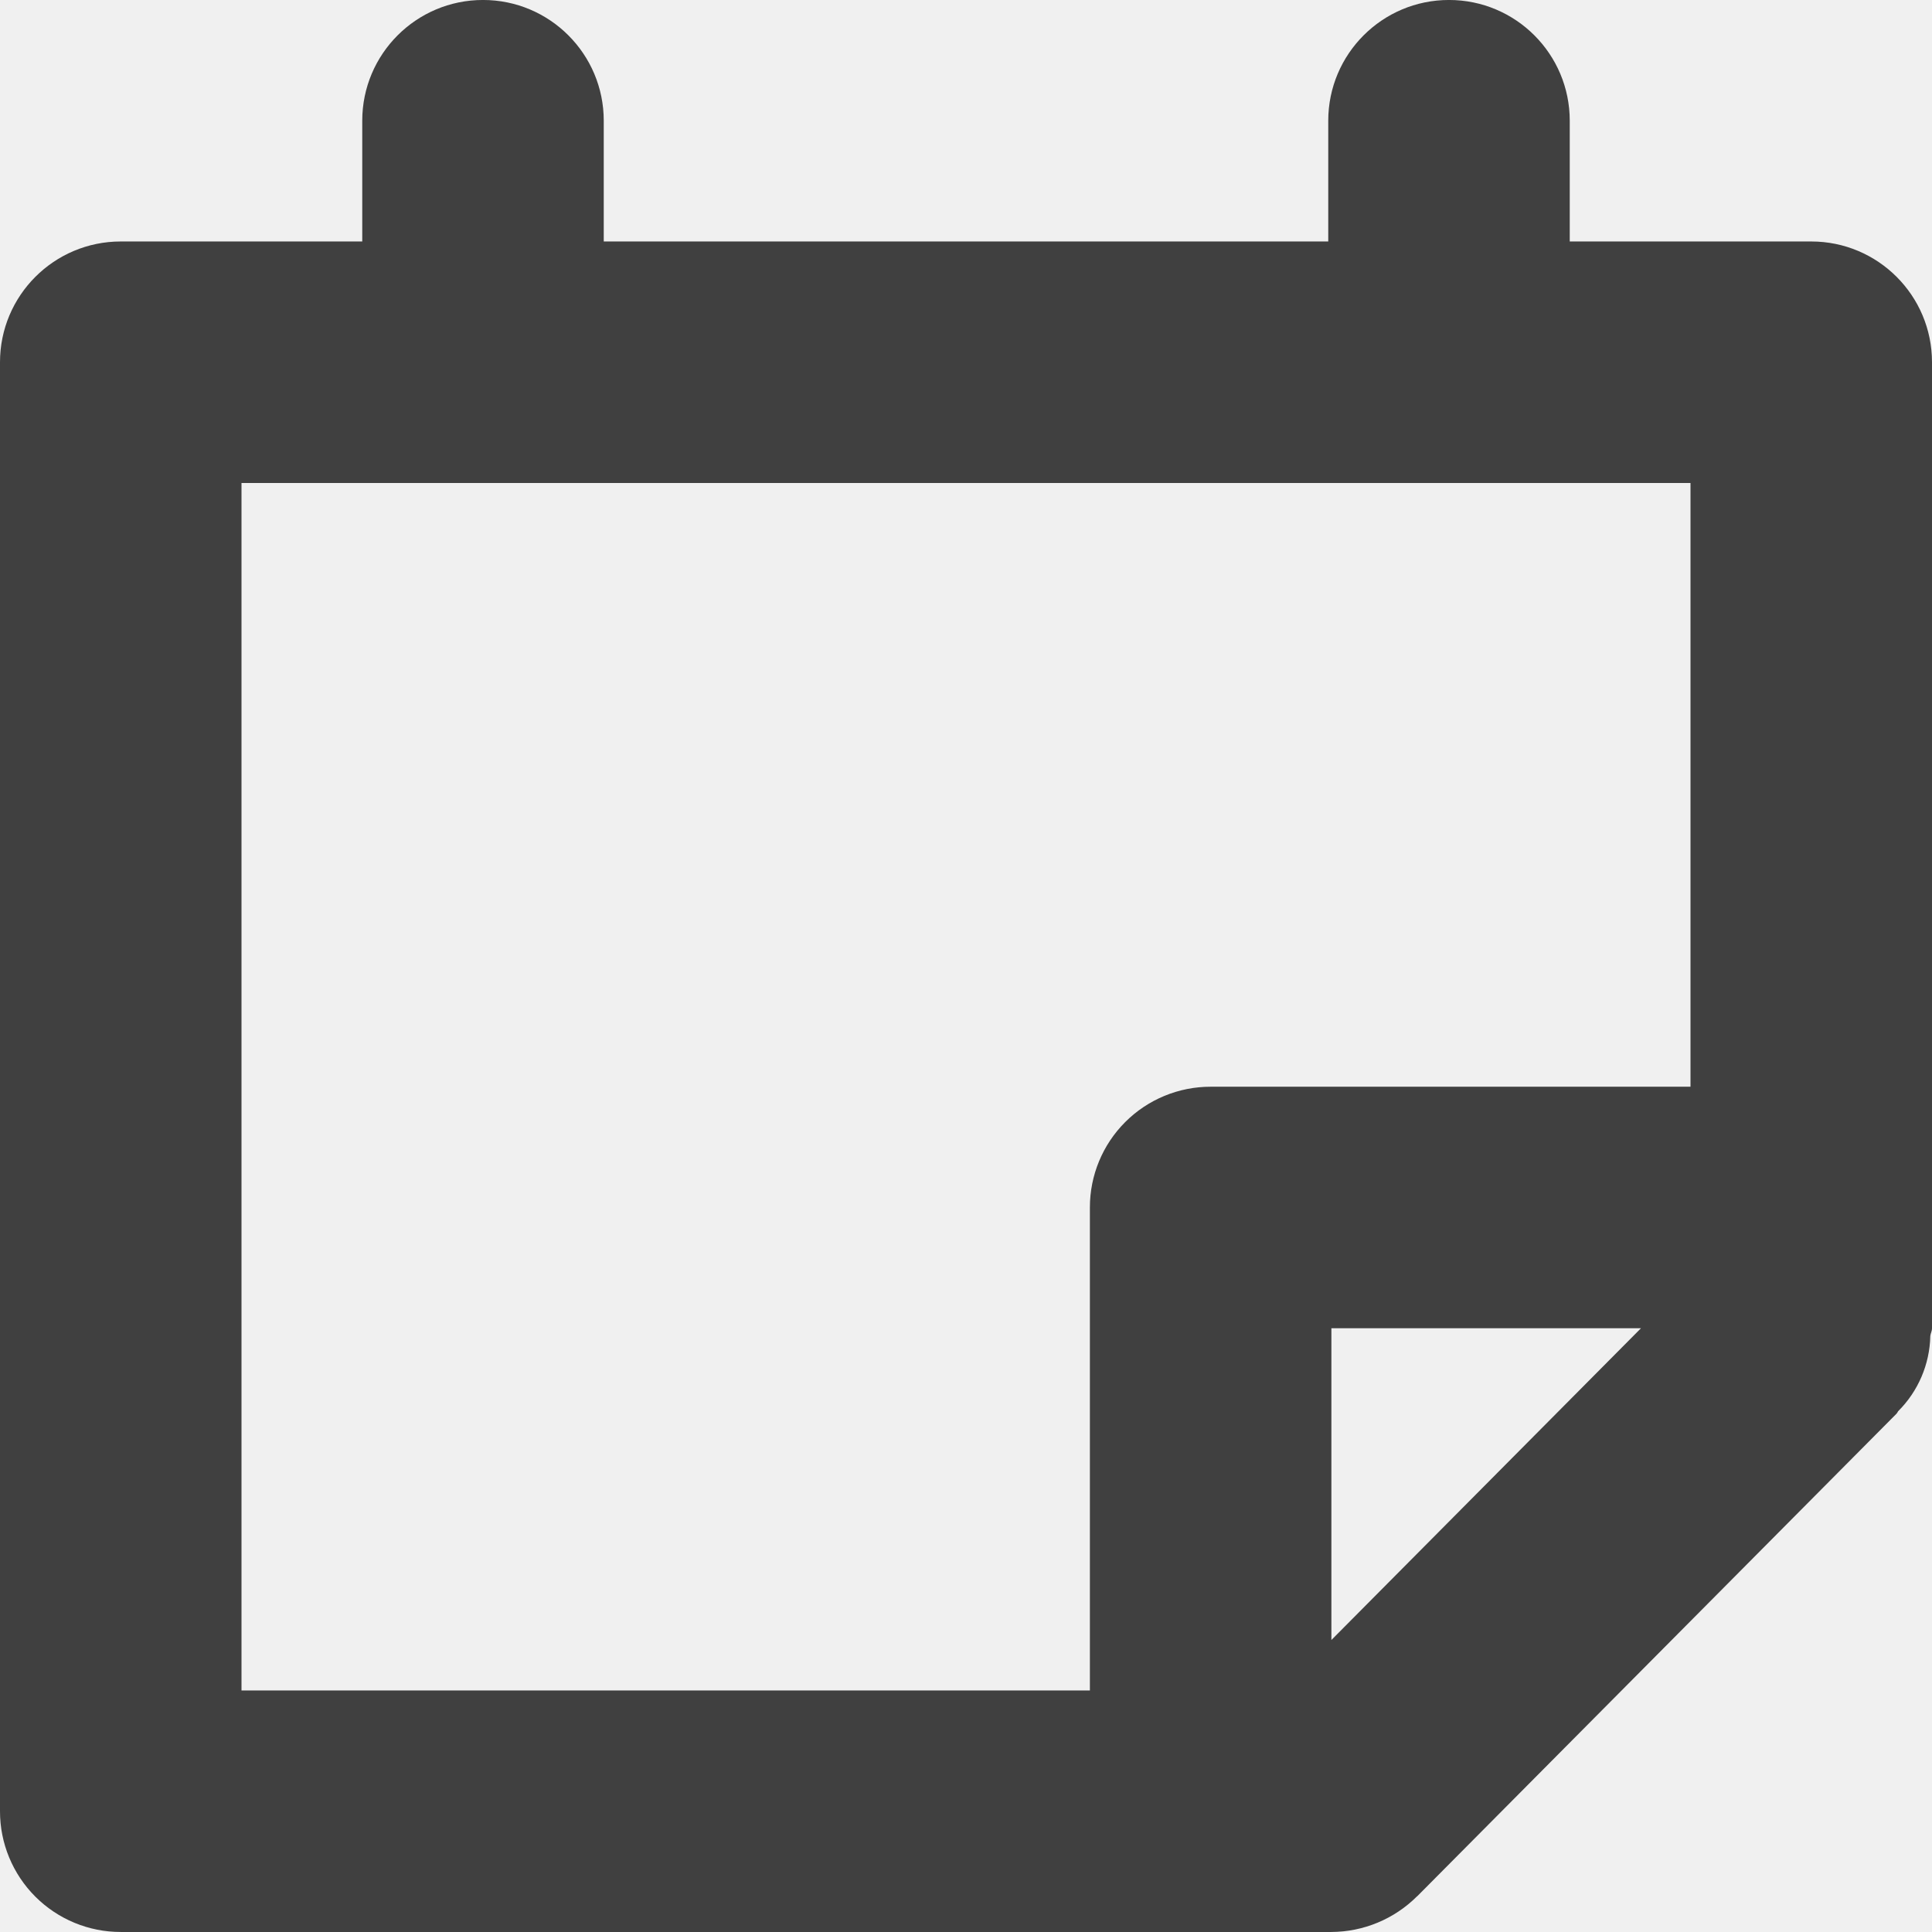
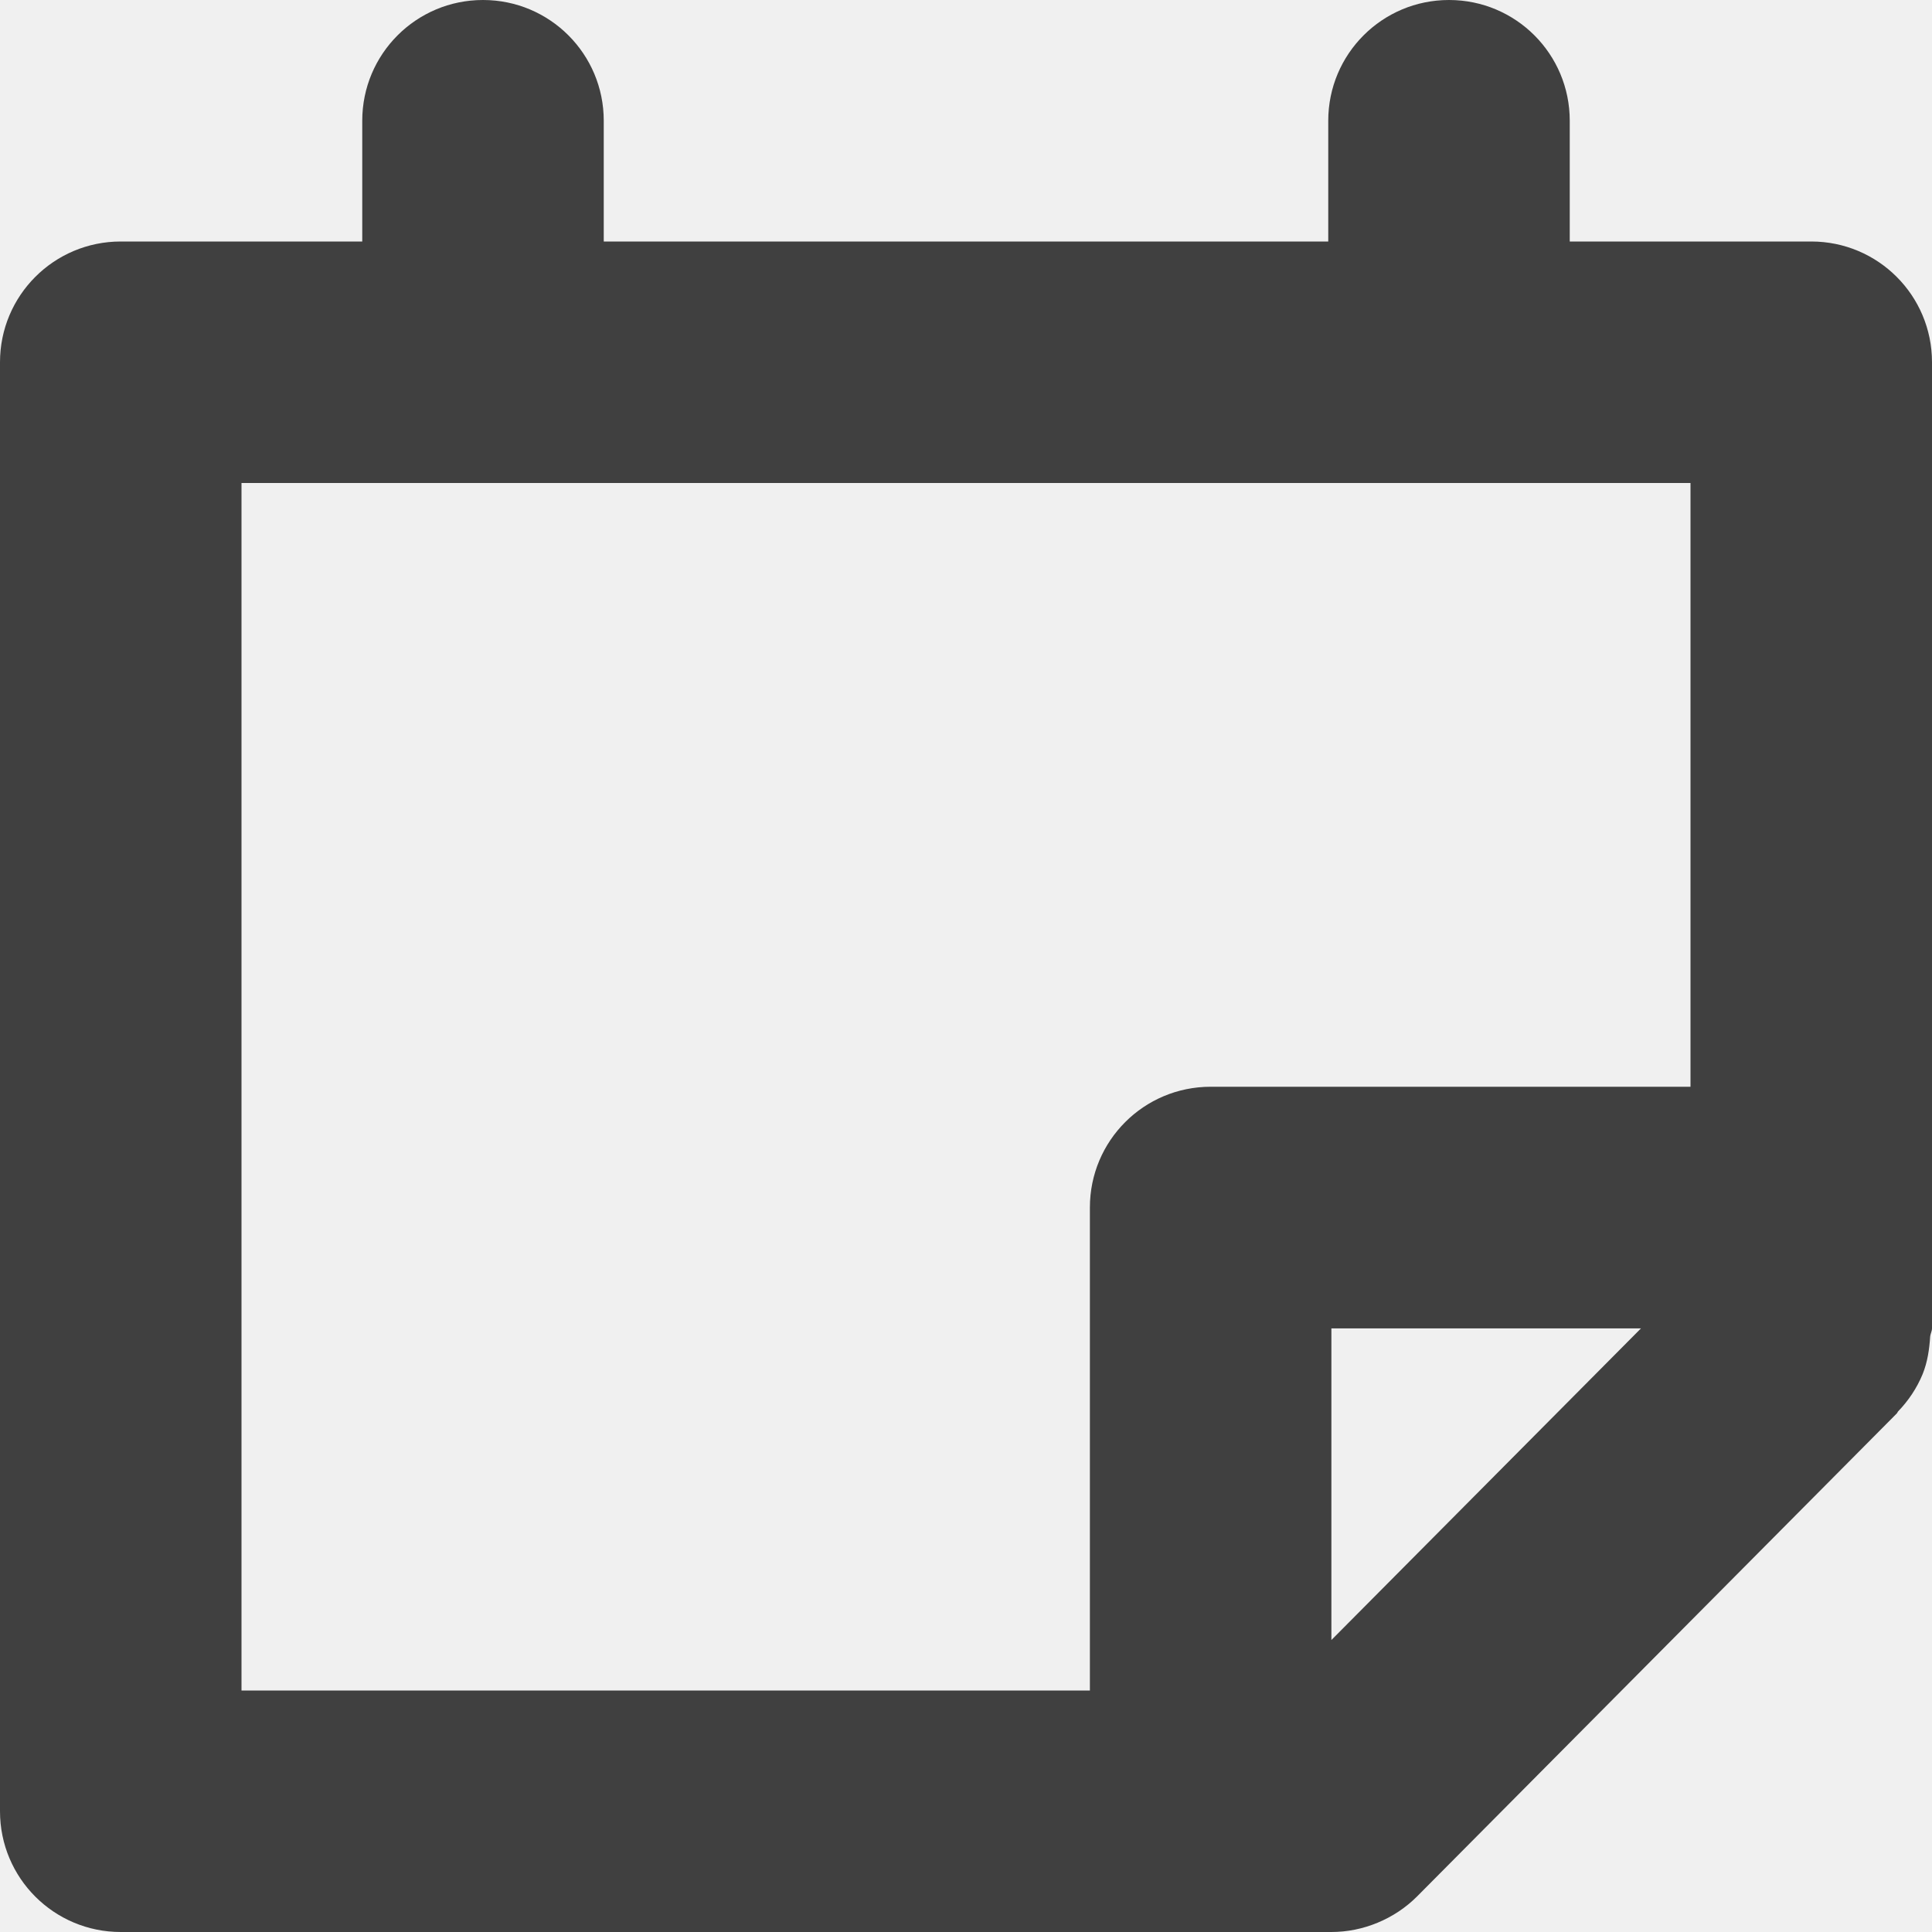
- <svg xmlns="http://www.w3.org/2000/svg" id="NEW_NO_Container" data-name="NEW NO Container" viewBox="0 0 16 16">
-   <defs>
-     <style>.cls-1{fill:#404040;}</style>
-   </defs>
-   <g id="icon-calendar">
-     <path class="cls-1" d="M15,2H13V1a1,1,0,1,0-2,0V2H5V1A1,1,0,0,0,3,1V2H1A1,1,0,0,0,0,3V15a.999.999,0,0,0,1,1H11.026a1.01,1.01,0,0,0,.709-.295l.001,0,3.97-3.997.002-.003.001-.001c.005-.005.006-.011.01-.016a.906.906,0,0,0,.267-.624C15.988,11.043,16,11.024,16,11V3A1,1,0,0,0,15,2ZM11.026,13.582V11h2.564ZM14,4V9H10.026a.999.999,0,0,0-1,1v4H2V4Z" transform="translate(0 -0.0002)" />
+ <svg xmlns="http://www.w3.org/2000/svg" version="1.1" x="0px" y="0px" viewBox="0 0 16 16" style="enable-background:new 0 0 16 16;" xml:space="preserve">
+   <style type="text/css">
+ 	.st0{display:none;}
+ 	.st1{display:inline;}
+ 	.st2{fill:#404040;}
+ 	.st3{fill:#FFFFFF;}
+ 	.st4{fill:none;}
+ 	.st5{opacity:0.3;fill:none;}
+ 	.st6{fill:#FF0000;}
+ 	.st7{fill-rule:evenodd;clip-rule:evenodd;fill:#404040;}
+ 	.st8{fill-rule:evenodd;clip-rule:evenodd;fill:#FFFFFF;}
+ 	.st9{fill-rule:evenodd;clip-rule:evenodd;fill:#2867B2;}
+ 	.st10{fill:#EE1376;}
+ 	.st11{fill:#1DA1F2;}
+ 	.st12{fill:#1877F2;}
+ 	.st13{display:inline;fill:none;}
+ 	.st14{display:inline;fill:#404040;}
+ 	.st15{display:inline;opacity:0.3;fill:none;}
+ 	.st16{display:inline;fill-rule:evenodd;clip-rule:evenodd;fill:#404040;}
+ 	.st17{fill:none;stroke:#404040;stroke-width:2;stroke-linecap:round;}
+ </style>
+   <g id="Outter_Container" class="st0">
+ </g>
+   <g id="NEW" class="st0">
+ </g>
+   <g id="NEW_NO_Container">
+     <g id="icon-calendar_2_">
+       <path class="st2" d="M15,2h-2v-1c0-0.553-0.447-1-1-1s-1,0.447-1,1v1H5v-1c0-0.553-0.447-1-1-1s-1,0.447-1,1v1H1    c-0.553,0-1,0.447-1,1v12c0,0.553,0.447,1,1,1h10.026c0.13,0,0.26-0.026,0.383-0.077    c0.123-0.051,0.234-0.125,0.326-0.217c0-0,0-0,0-0l3.97-3.997    c0.001-0.001,0.002-0.002,0.002-0.002l0.001-0.001c0.005-0.005,0.006-0.011,0.01-0.016    c0.086-0.089,0.156-0.193,0.204-0.309c0.041-0.101,0.056-0.207,0.063-0.314C15.988,11.043,16,11.024,16,11v-8    C16,2.447,15.553,2,15,2z M11.026,13.582v-2.581h2.564L11.026,13.582z M14,4v5h-3.974    c-0.553,0-1,0.447-1,1v4H2v-10H14z" />
+     </g>
  </g>
</svg>
